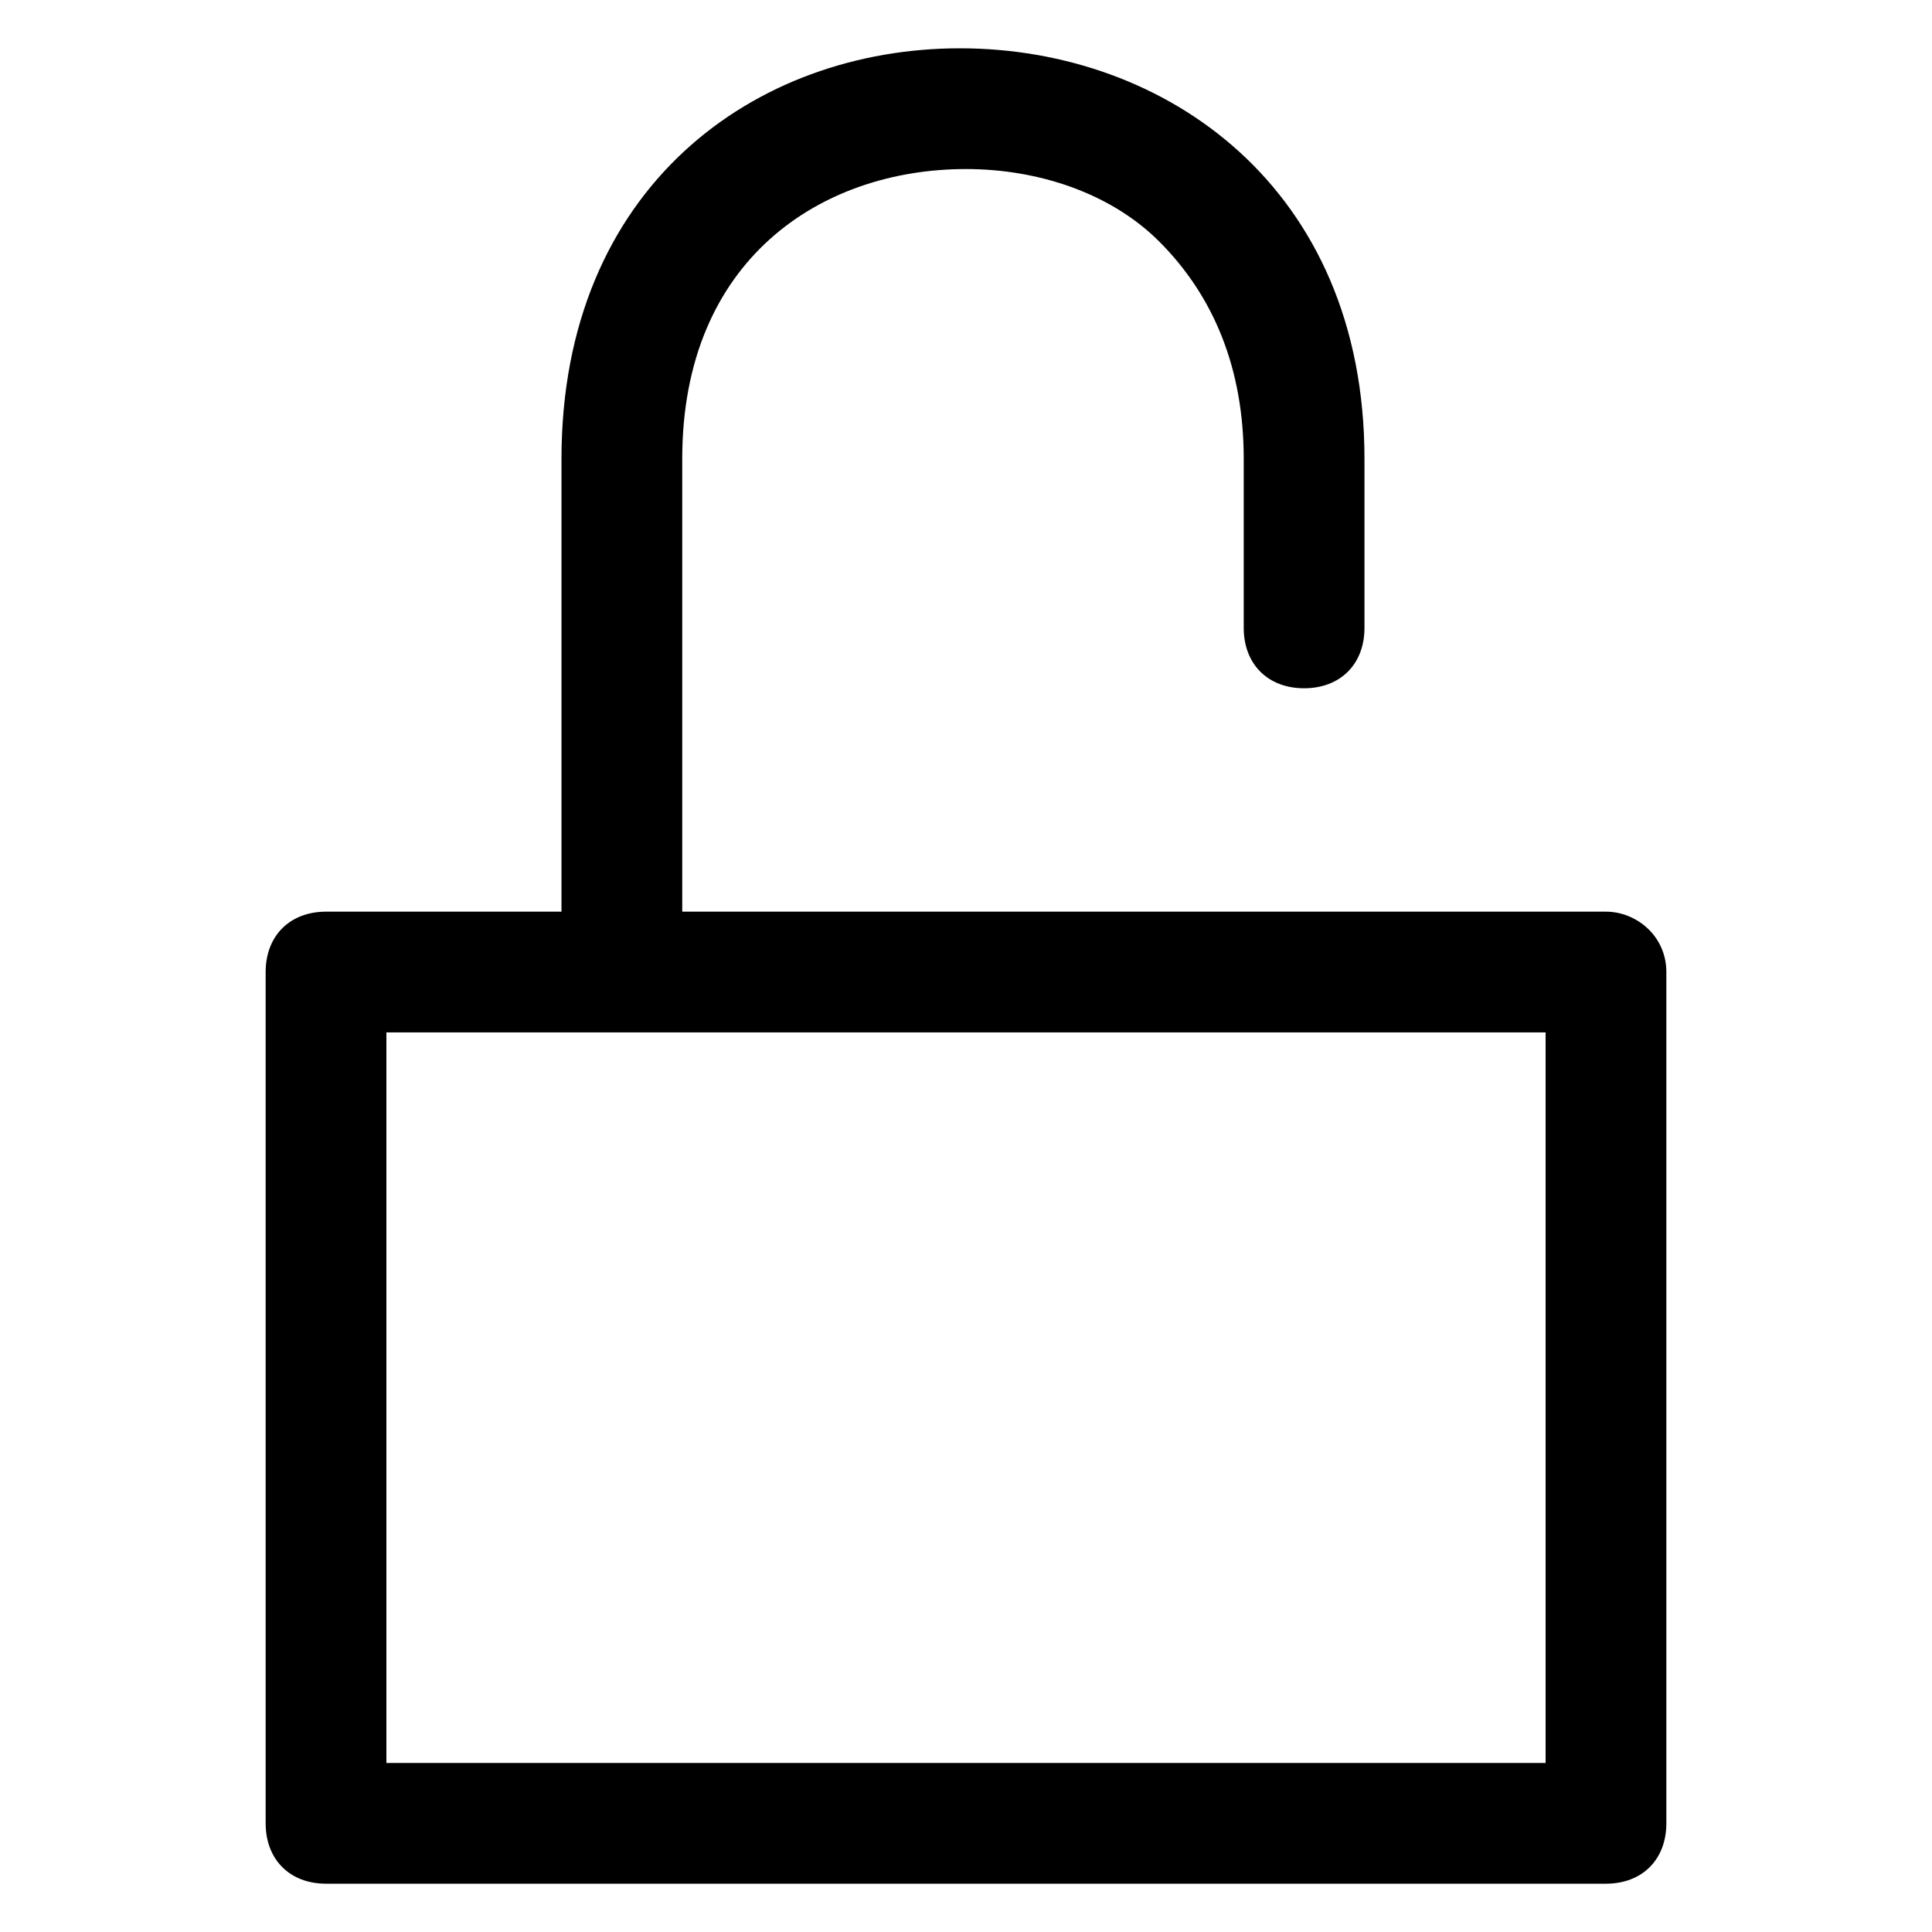
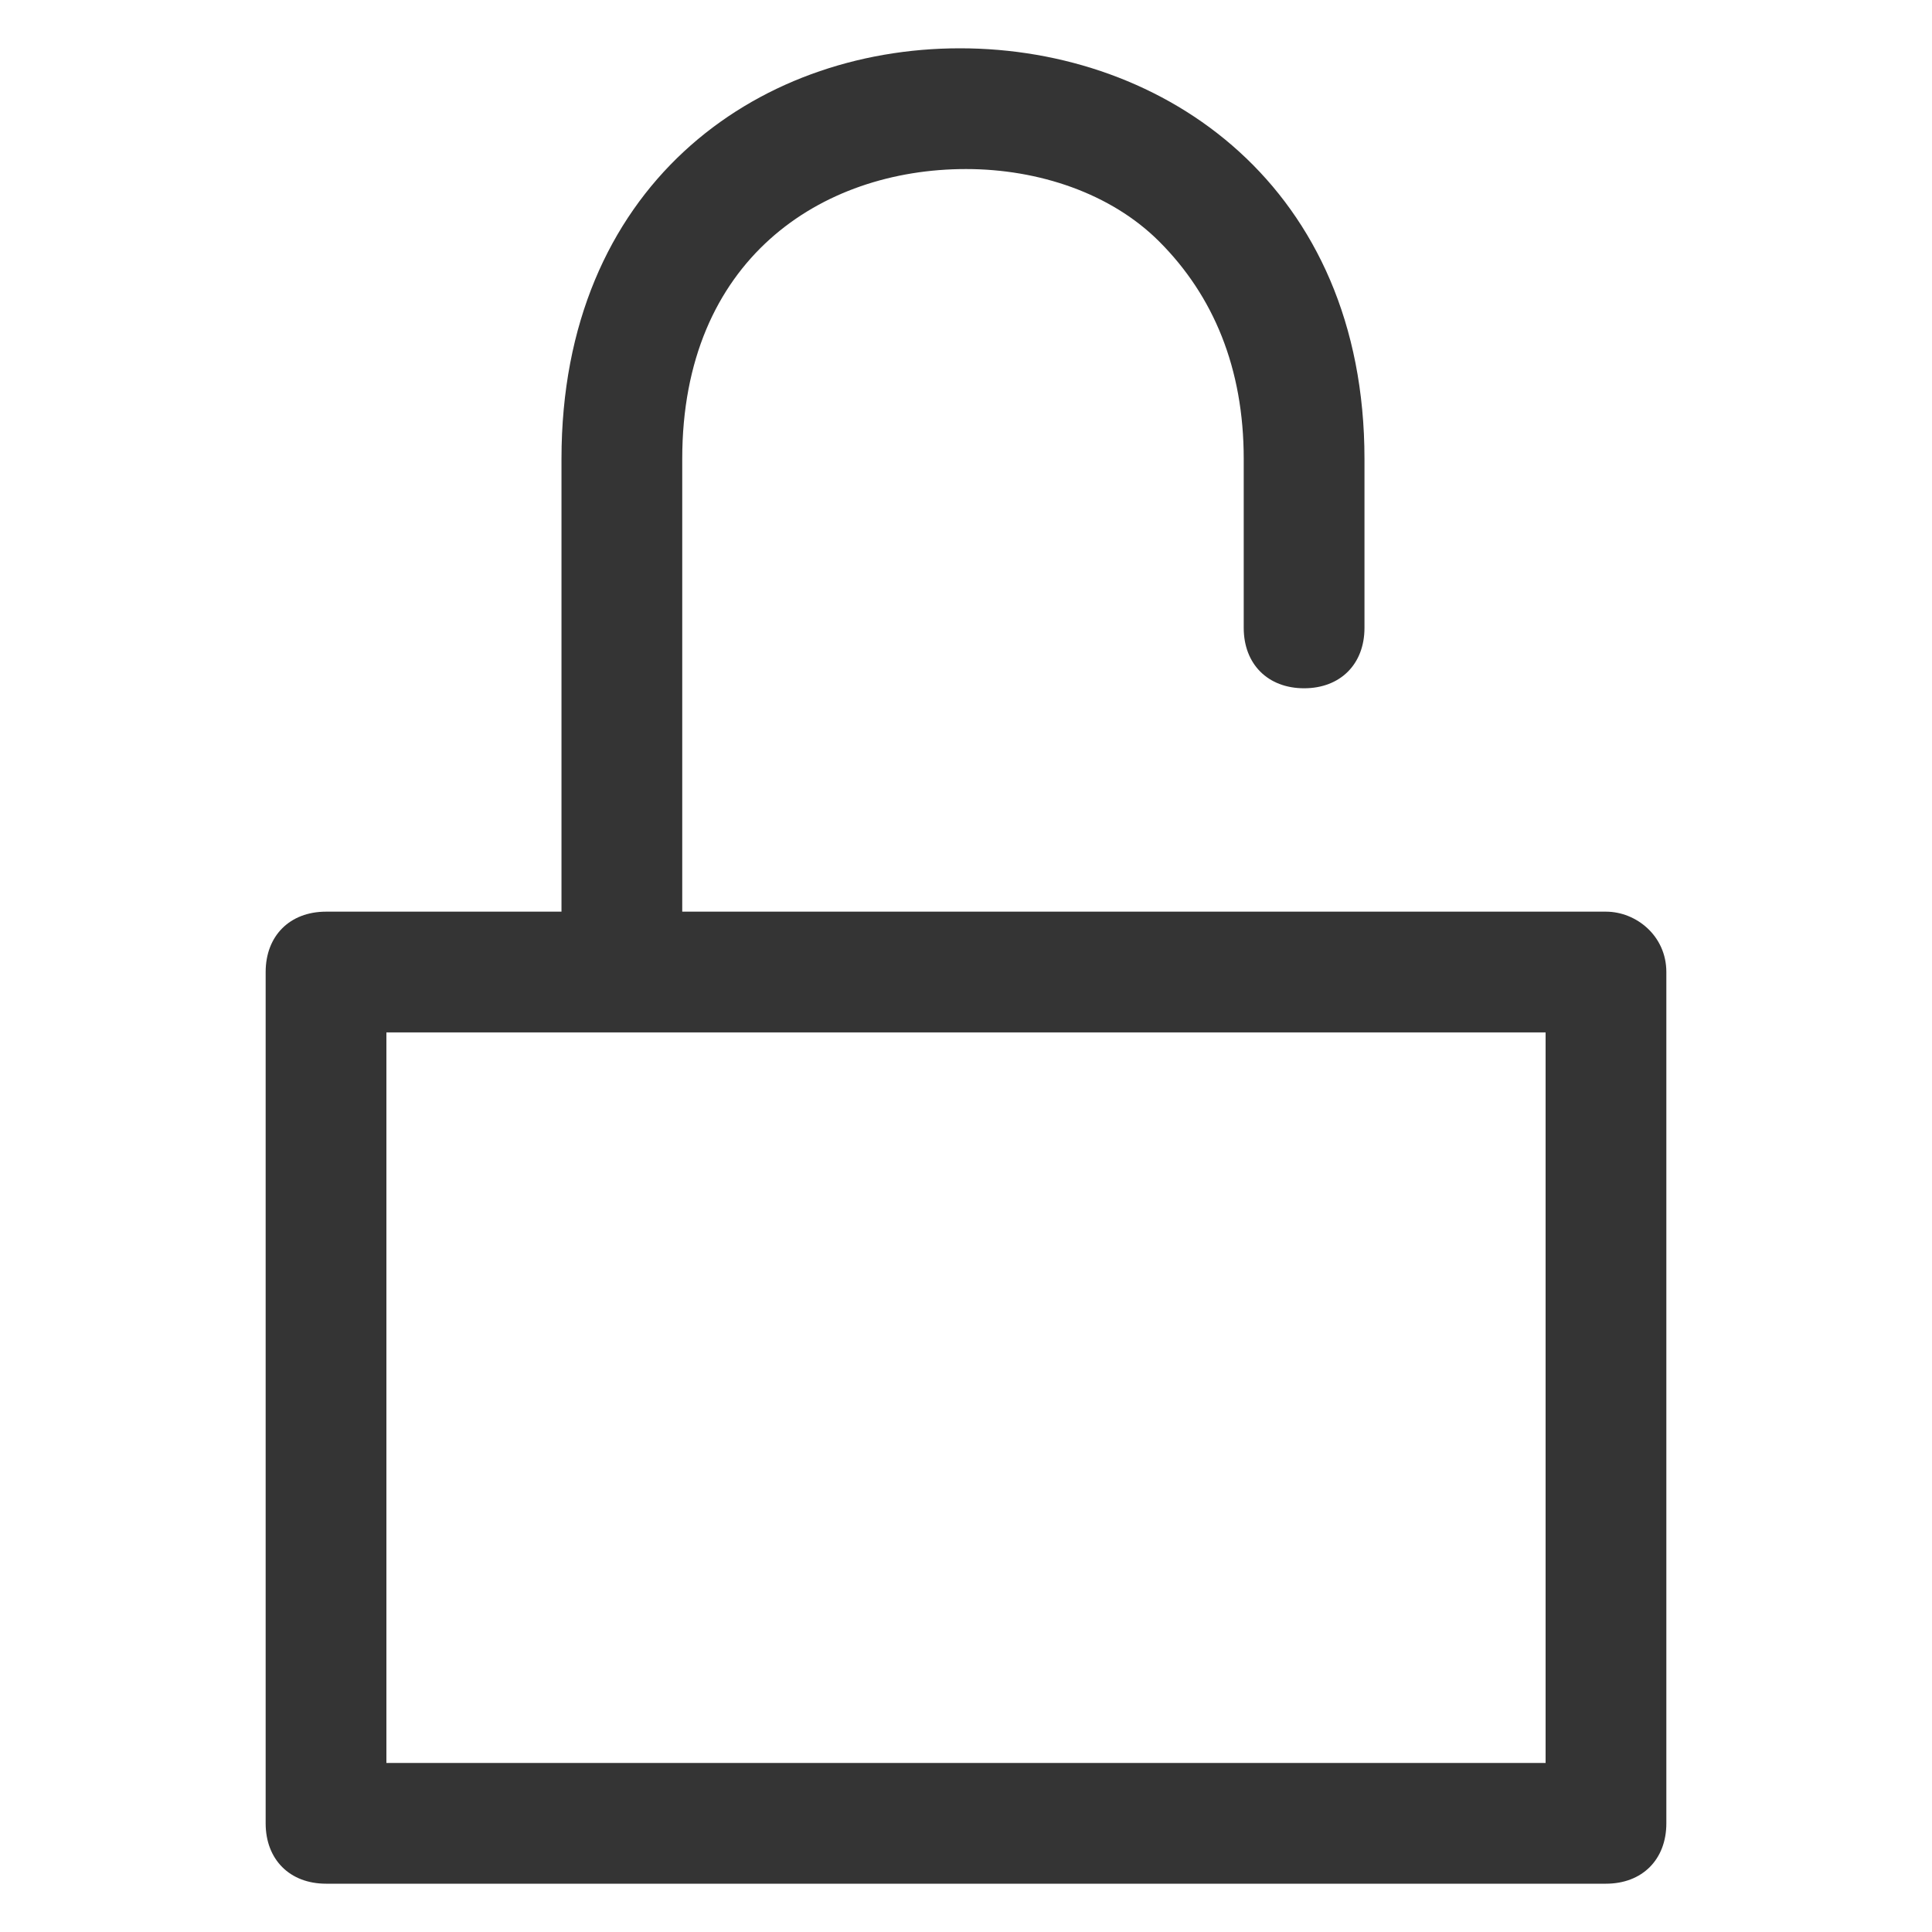
<svg xmlns="http://www.w3.org/2000/svg" width="32" height="32" viewBox="0 0 32 32" fill="none">
-   <path d="M26.6 15.1H11.3V7.6C11.3 4.3 13.6 2.8 16 2.8C17.2 2.8 18.4 3.2 19.2 4C20.1 4.9 20.6 6.1 20.6 7.6V10.4C20.6 11 21 11.4 21.6 11.4C22.2 11.4 22.6 11 22.6 10.4V7.6C22.6 3.1 19.3 0.8 15.9 0.8C12.5 0.8 9.3 3.1 9.3 7.6V15.1H5.4C4.8 15.1 4.4 15.5 4.4 16.1V30.2C4.4 30.8 4.8 31.2 5.4 31.2H26.6C27.2 31.2 27.6 30.8 27.6 30.2V16.1C27.6 15.5 27.1 15.1 26.6 15.1ZM25.6 17.1V29.2H6.4V17.1H25.6Z" fill="black" />
+   <path d="M26.6 15.1H11.3V7.6C11.3 4.3 13.6 2.8 16 2.8C17.2 2.8 18.4 3.2 19.2 4C20.1 4.9 20.6 6.1 20.6 7.6V10.4C20.6 11 21 11.4 21.6 11.4C22.2 11.4 22.6 11 22.6 10.4V7.6C22.6 3.1 19.3 0.8 15.9 0.8C12.5 0.8 9.3 3.1 9.3 7.6V15.1H5.4C4.8 15.1 4.4 15.5 4.4 16.1V30.2C4.4 30.8 4.8 31.2 5.4 31.2H26.6C27.2 31.2 27.6 30.8 27.6 30.2V16.1C27.6 15.5 27.1 15.1 26.6 15.1ZM25.6 17.1V29.2H6.4V17.1H25.6Z" fill="#343434" />
</svg>
